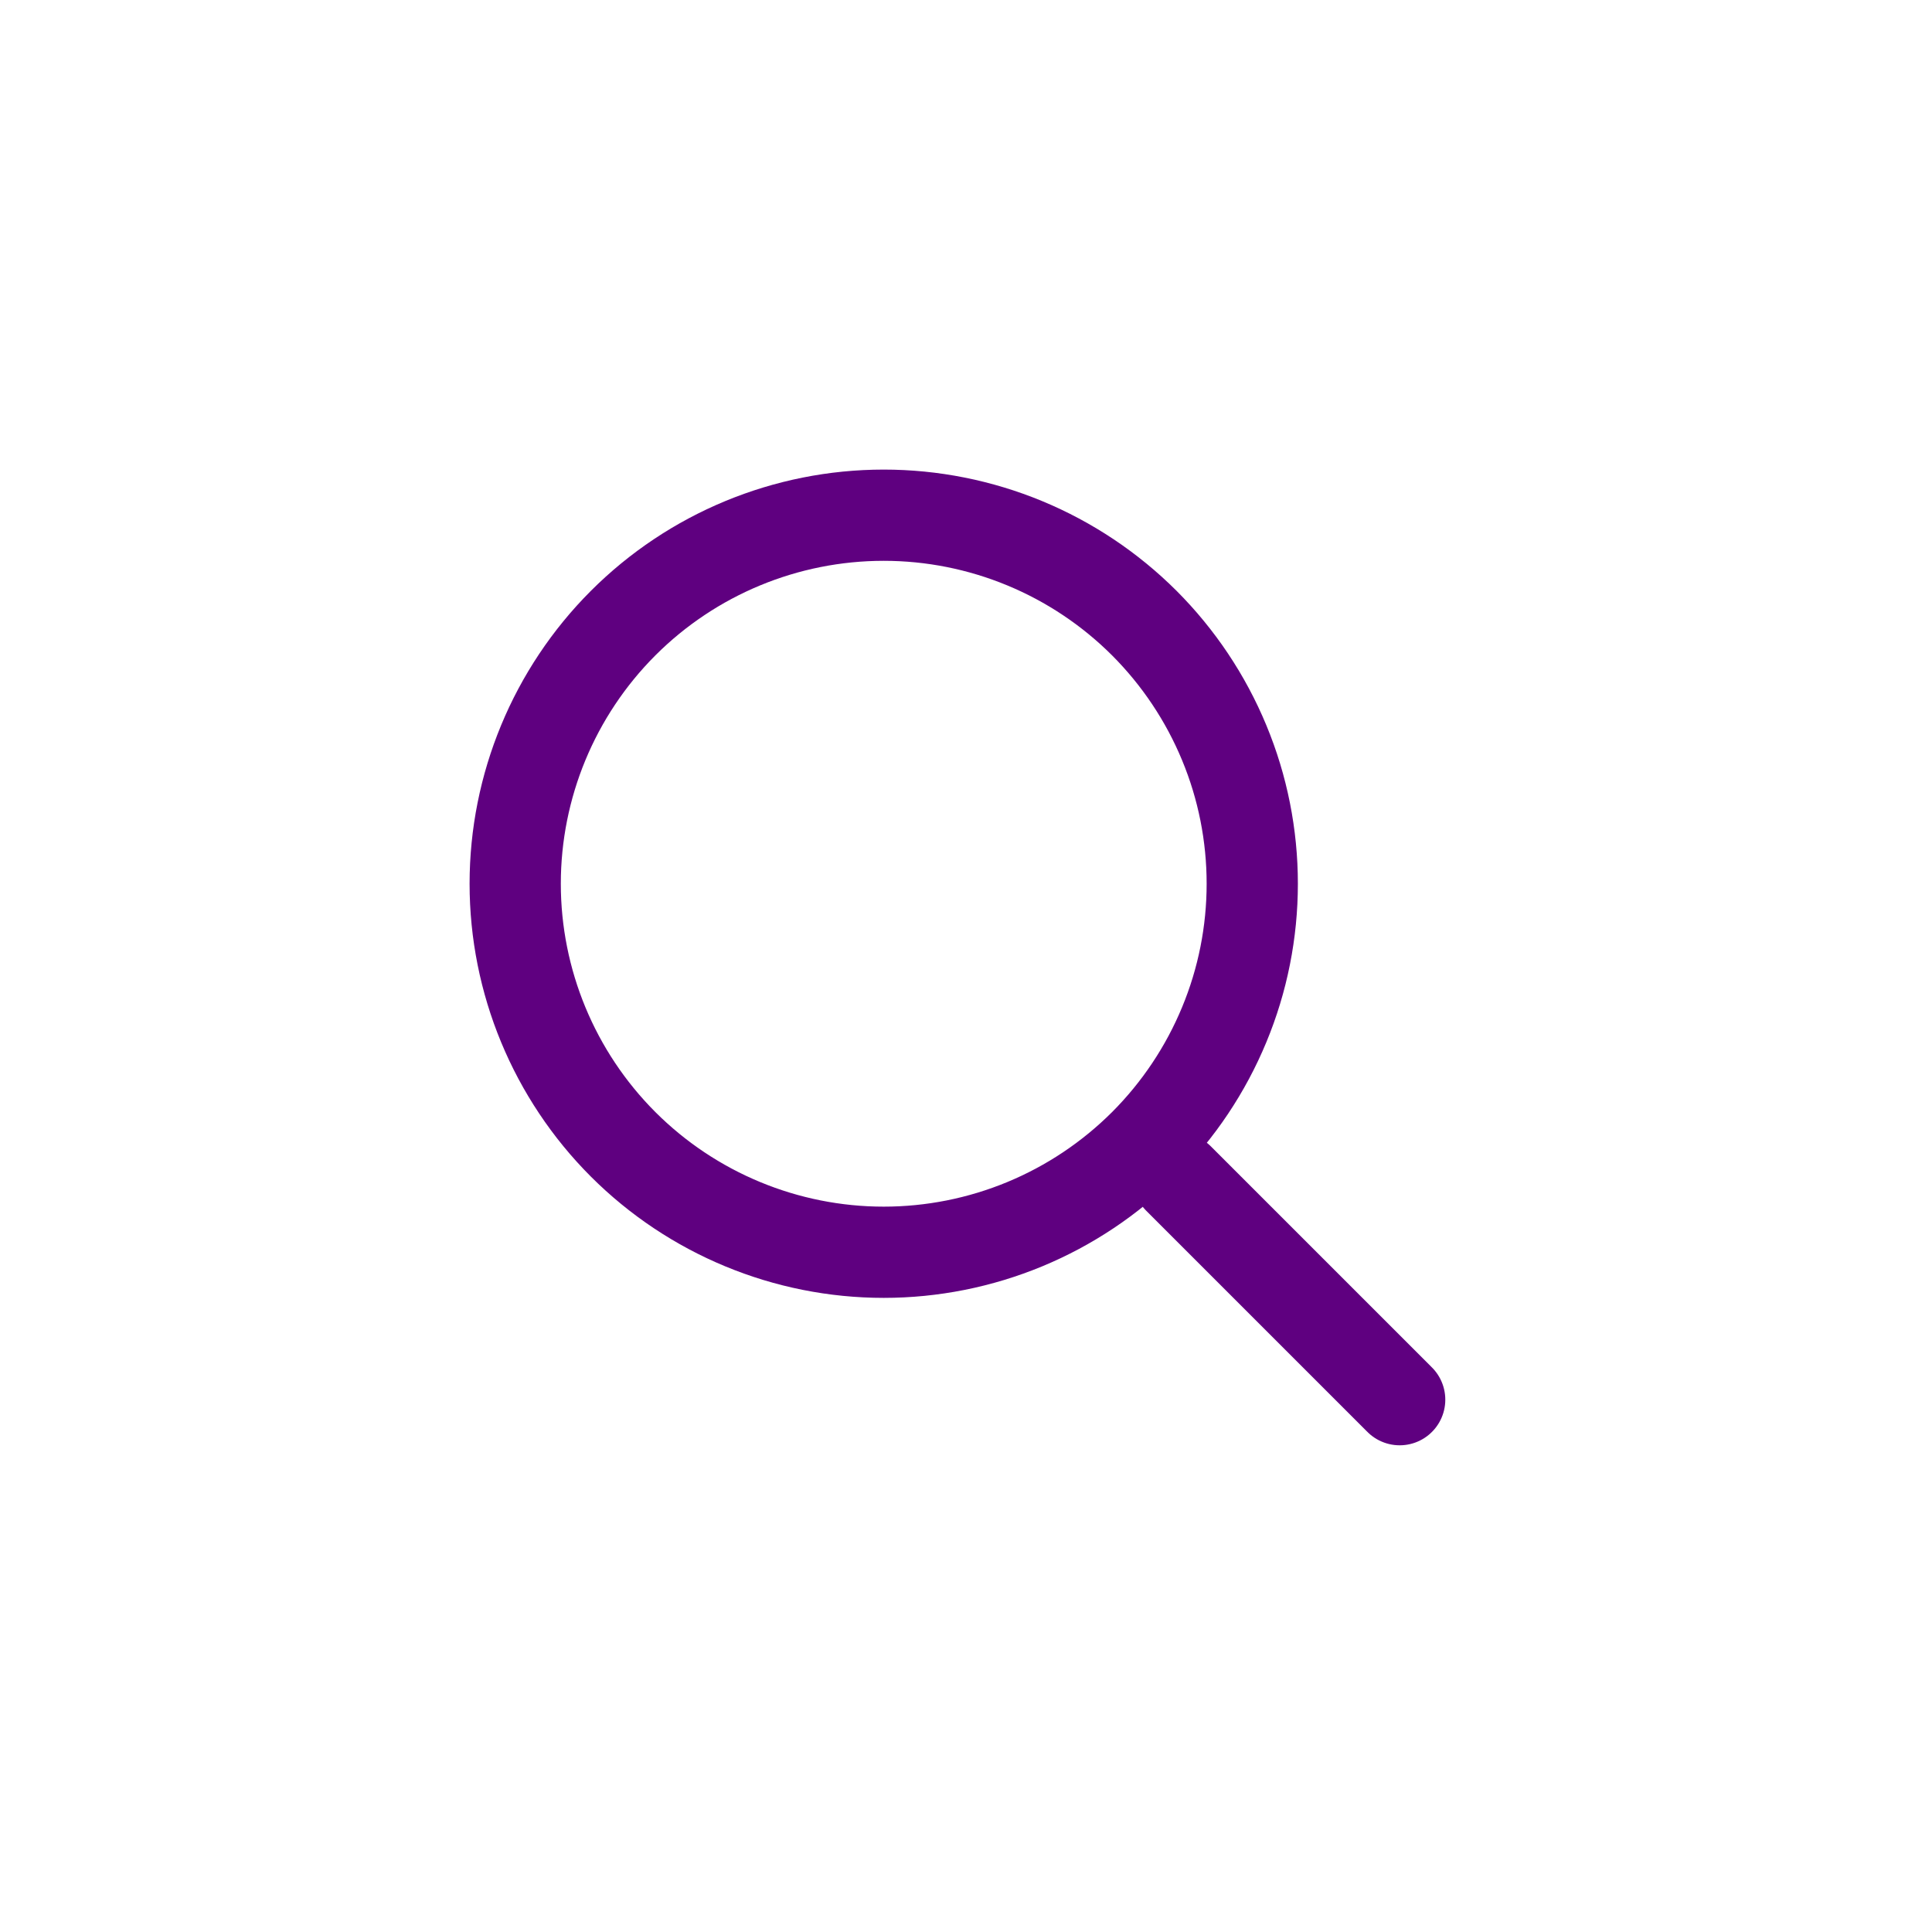
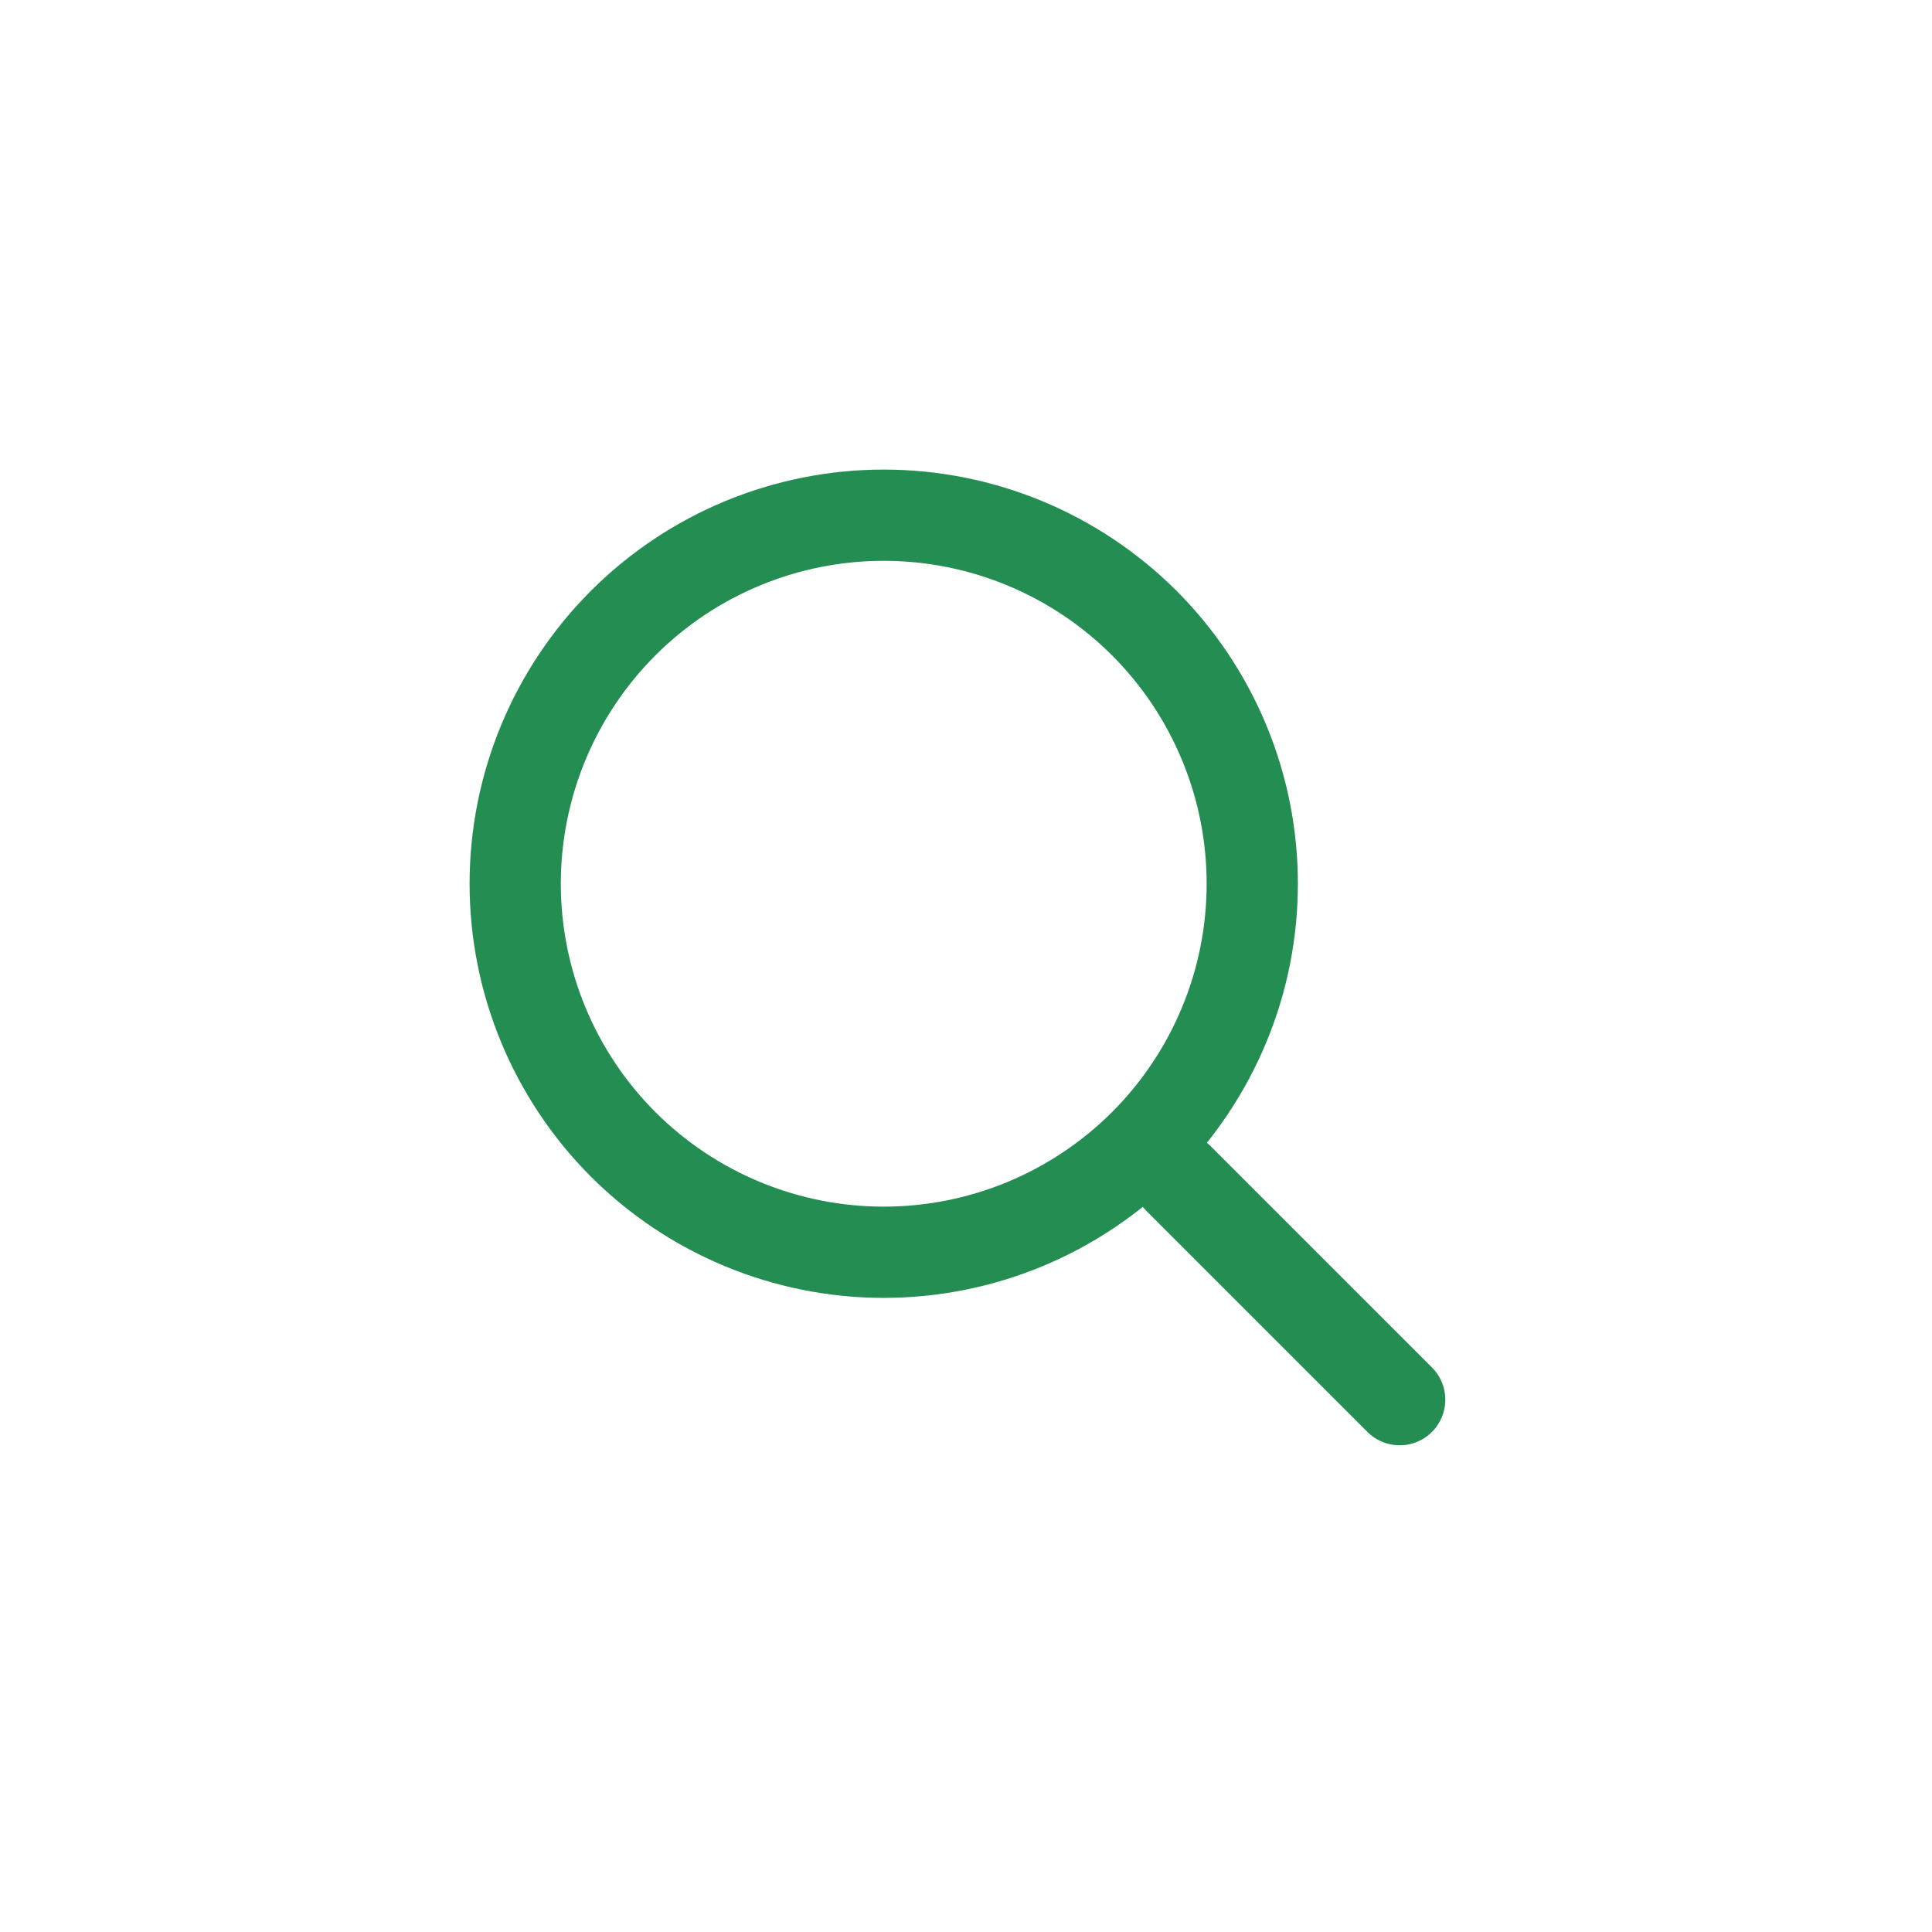
<svg xmlns="http://www.w3.org/2000/svg" width="36" height="36" viewBox="0 0 36 36" fill="none">
  <g id="Group">
    <g id="Group_2">
-       <path id="Vector" d="M26.081 26.081L21.961 21.961M16.467 23.334C17.369 23.334 18.262 23.156 19.095 22.811C19.928 22.466 20.685 21.96 21.323 21.323C21.96 20.685 22.466 19.928 22.811 19.095C23.157 18.262 23.334 17.369 23.334 16.467C23.334 15.565 23.157 14.672 22.811 13.839C22.466 13.006 21.96 12.249 21.323 11.611C20.685 10.974 19.928 10.468 19.095 10.123C18.262 9.778 17.369 9.6 16.467 9.6C14.646 9.6 12.899 10.323 11.611 11.611C10.324 12.899 9.6 14.646 9.6 16.467C9.6 18.288 10.324 20.035 11.611 21.323C12.899 22.61 14.646 23.334 16.467 23.334V23.334Z" stroke="#5F0080" stroke-width="1.7" stroke-linecap="round" />
+       <path id="Vector" d="M26.081 26.081L21.961 21.961M16.467 23.334C17.369 23.334 18.262 23.156 19.095 22.811C19.928 22.466 20.685 21.96 21.323 21.323C21.96 20.685 22.466 19.928 22.811 19.095C23.157 18.262 23.334 17.369 23.334 16.467C23.334 15.565 23.157 14.672 22.811 13.839C22.466 13.006 21.96 12.249 21.323 11.611C20.685 10.974 19.928 10.468 19.095 10.123C18.262 9.778 17.369 9.6 16.467 9.6C14.646 9.6 12.899 10.323 11.611 11.611C10.324 12.899 9.6 14.646 9.6 16.467C9.6 18.288 10.324 20.035 11.611 21.323C12.899 22.61 14.646 23.334 16.467 23.334V23.334Z" stroke="#248d52" stroke-width="1.7" stroke-linecap="round" />
    </g>
  </g>
</svg>
